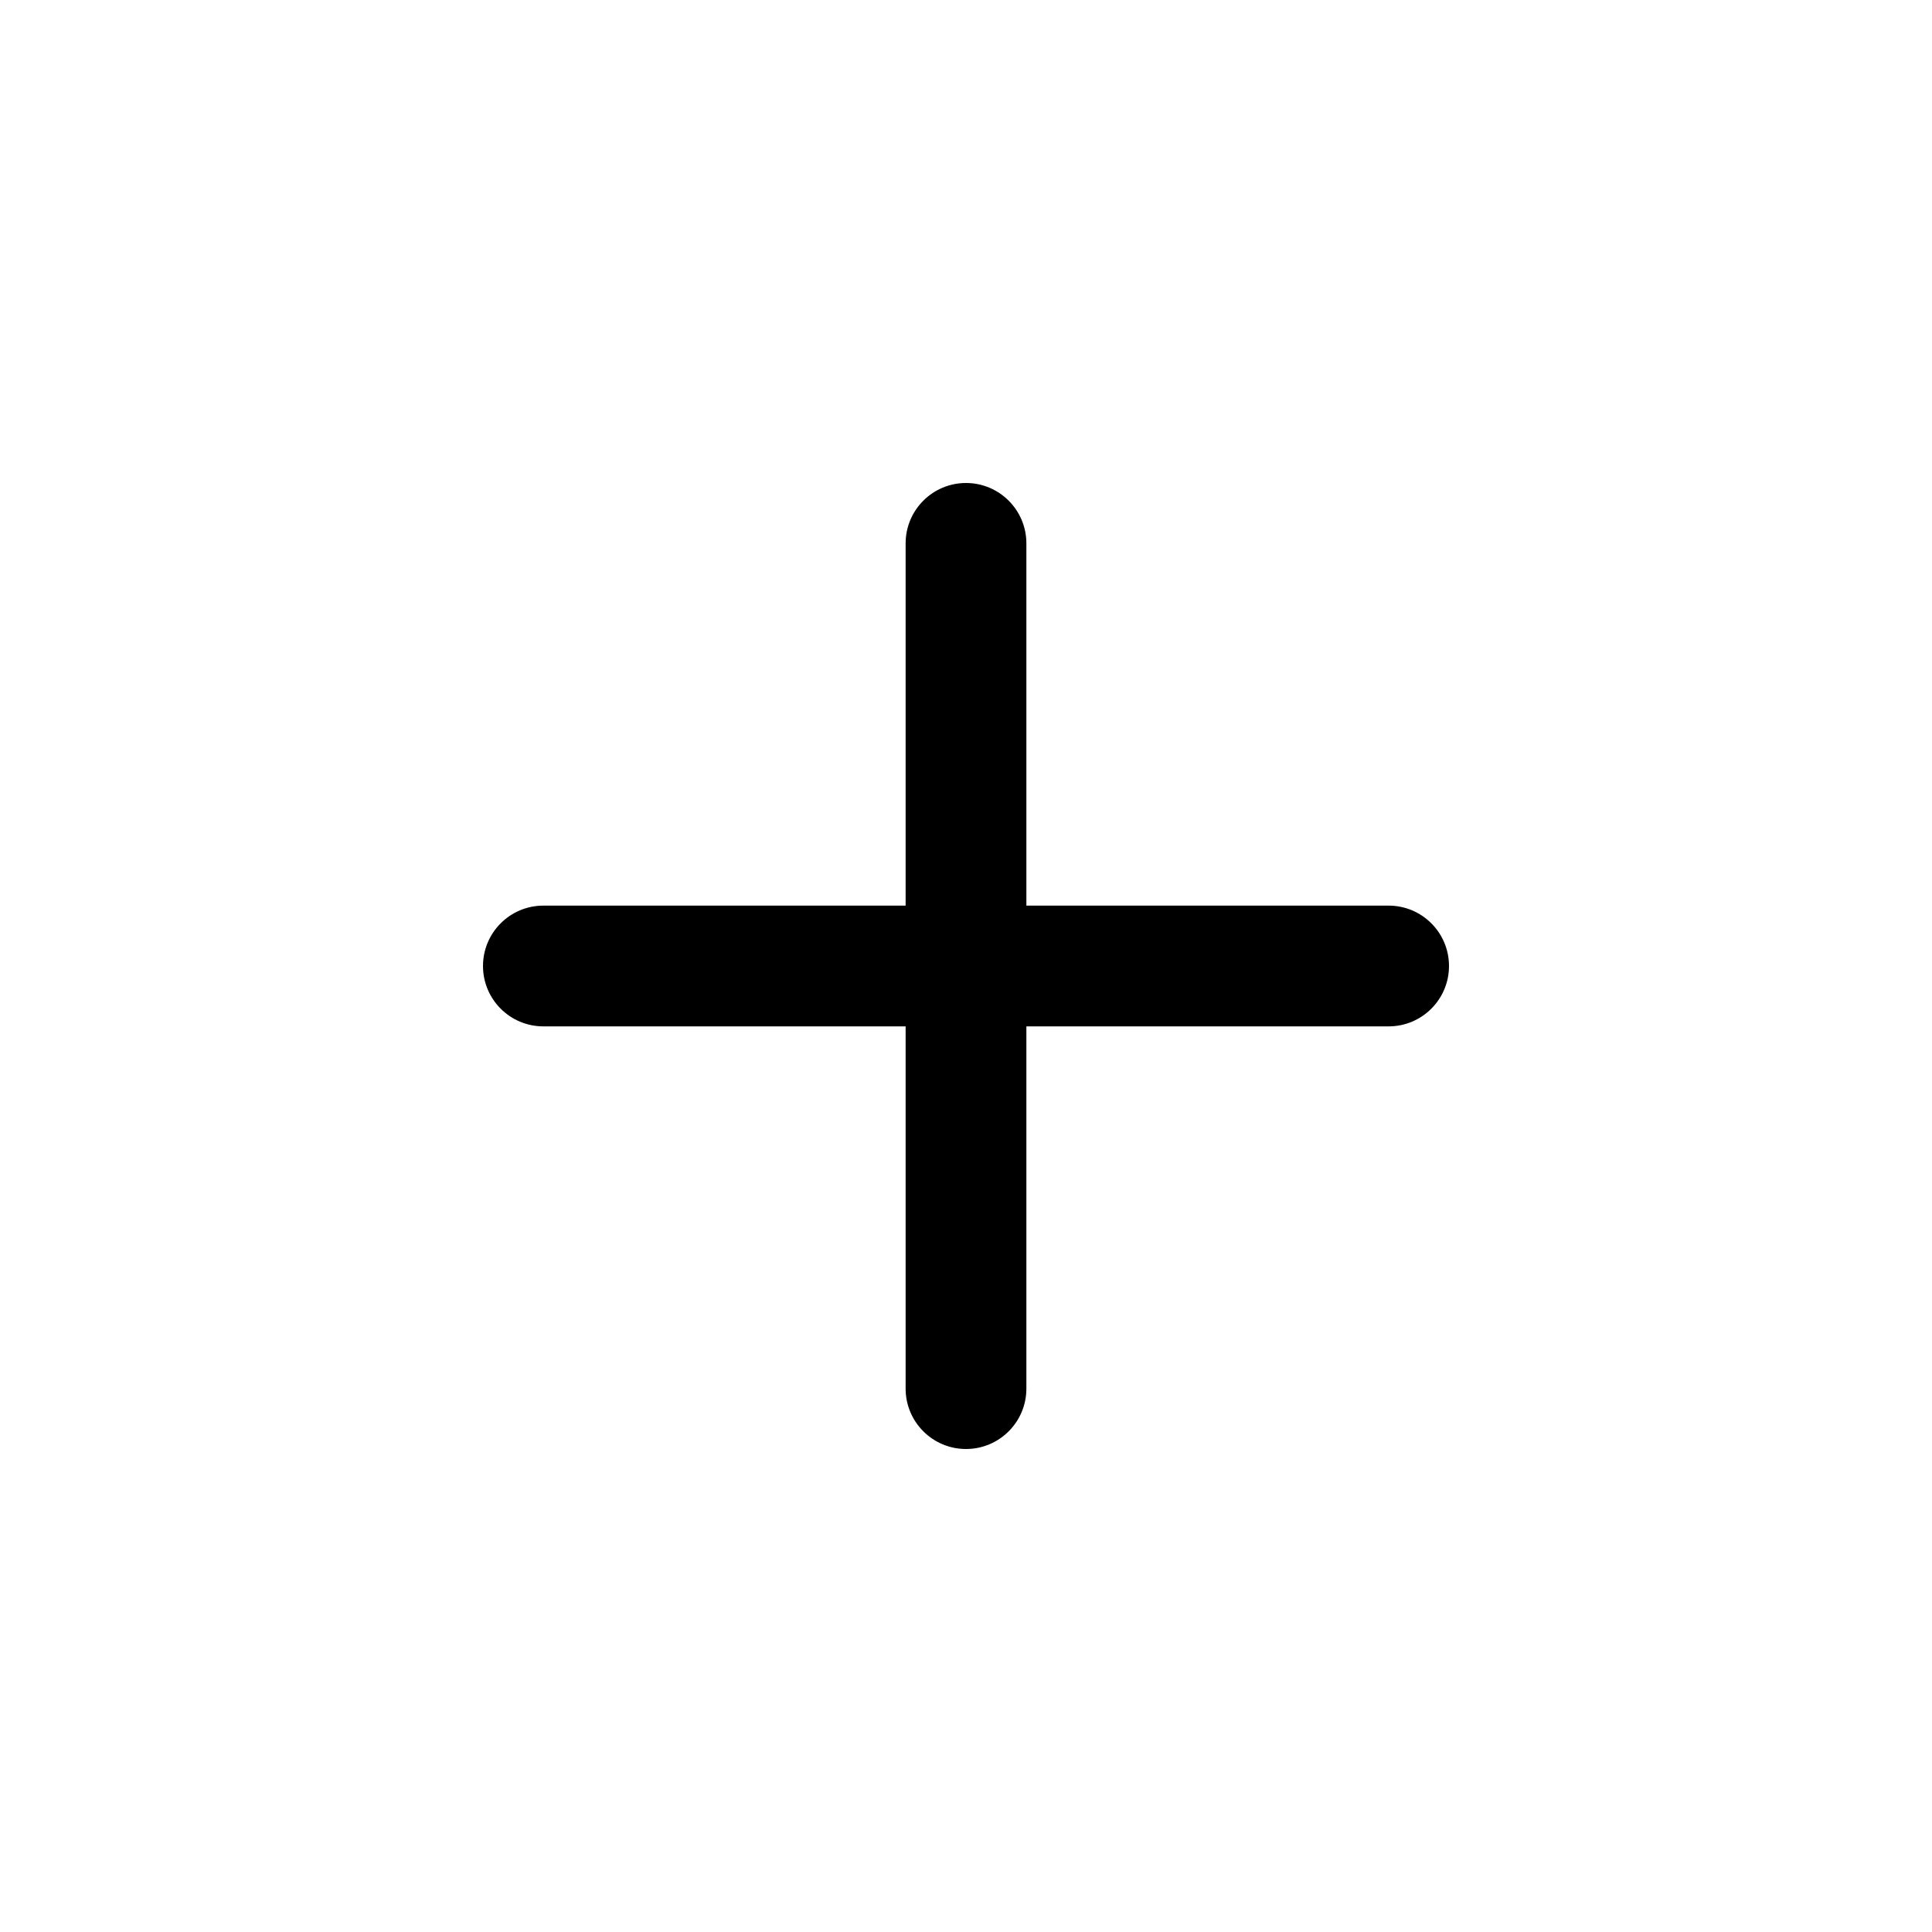
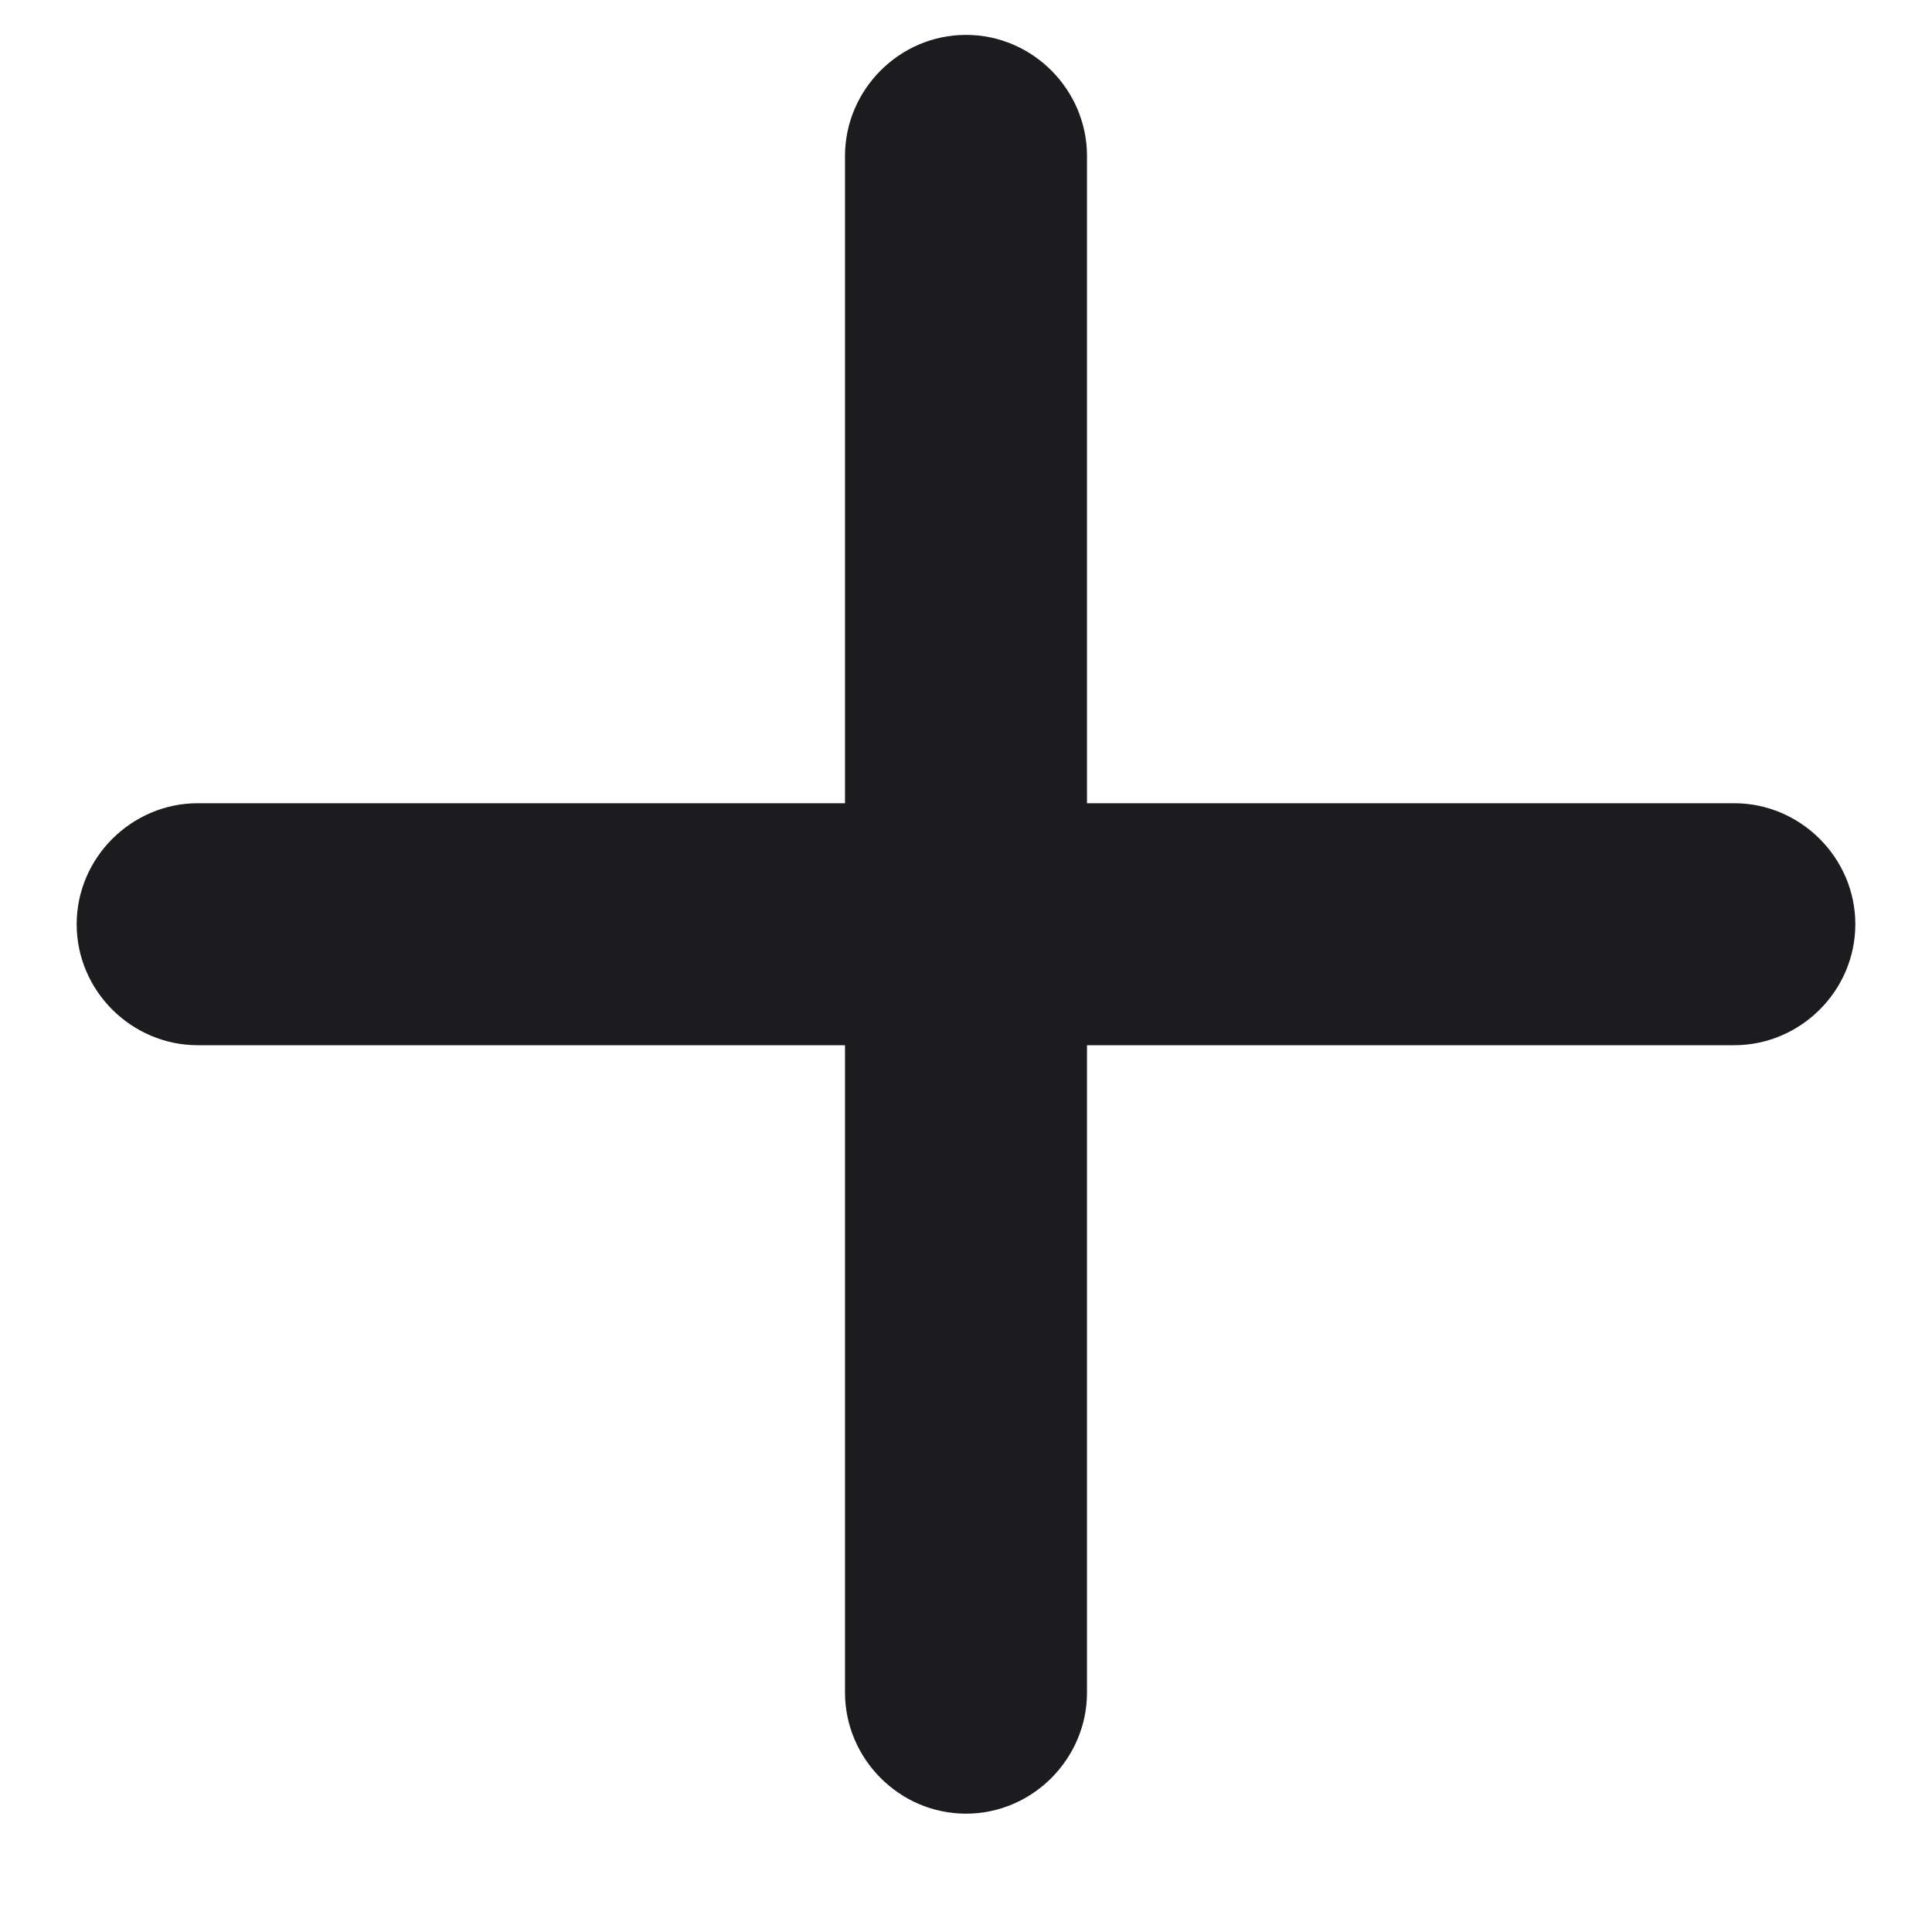
- <svg xmlns="http://www.w3.org/2000/svg" width="24" height="24" viewBox="0 0 24 24" fill="currentColor" class="bi bi-plus">
-   <path d="M12 6a0.75 0.75 0 0 1 0.75 0.75v4.5h4.5a0.75 0.75 0 0 1 0 1.5h-4.5v4.5a0.75 0.75 0 0 1 -1.5 0v-4.5h-4.5a0.75 0.75 0 0 1 0 -1.5h4.5v-4.5A0.75 0.75 0 0 1 12 6z" />
+ <svg xmlns="http://www.w3.org/2000/svg" width="16" height="16" viewBox="0 0 16 16" fill="none">
+   <path d="M1.637 8.656H6.998V14.018C6.998 14.562 7.446 15.02 8 15.02C8.554 15.02 9.002 14.562 9.002 14.018V8.656H14.363C14.908 8.656 15.365 8.208 15.365 7.654C15.365 7.101 14.908 6.652 14.363 6.652H9.002V1.291C9.002 0.746 8.554 0.289 8 0.289C7.446 0.289 6.998 0.746 6.998 1.291V6.652H1.637C1.092 6.652 0.635 7.101 0.635 7.654C0.635 8.208 1.092 8.656 1.637 8.656Z" fill="#1C1C1E" />
</svg>
